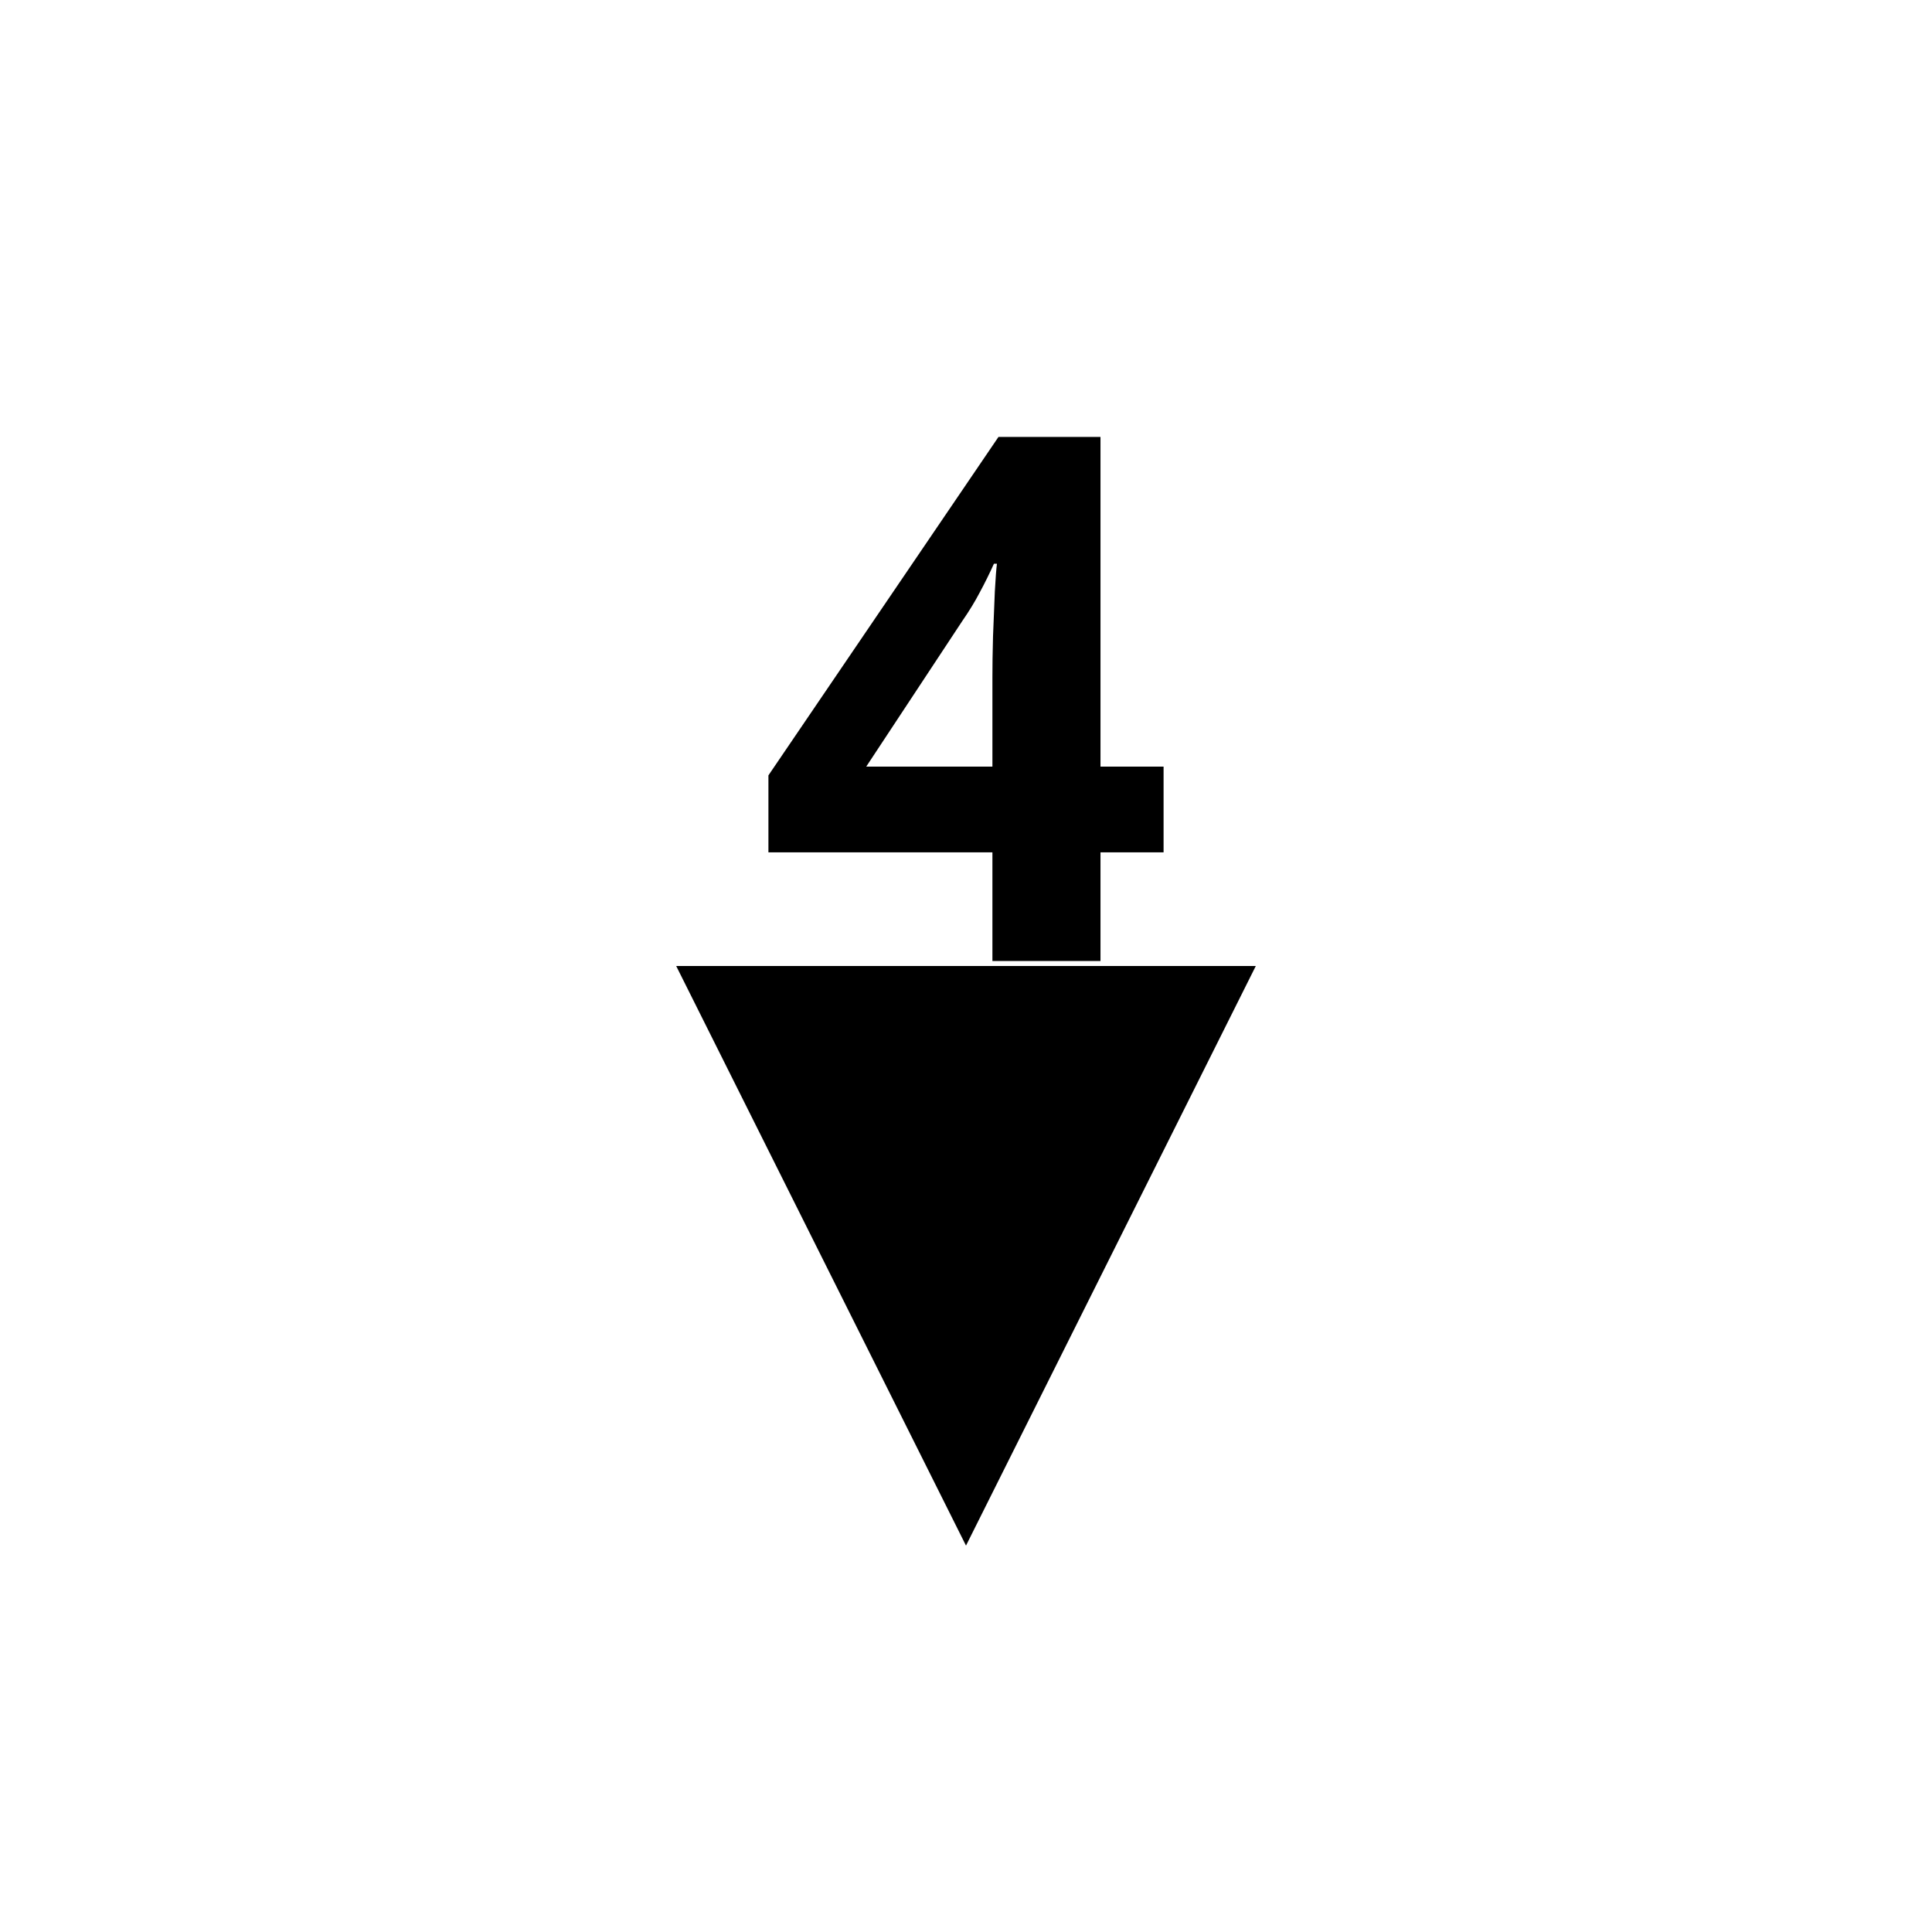
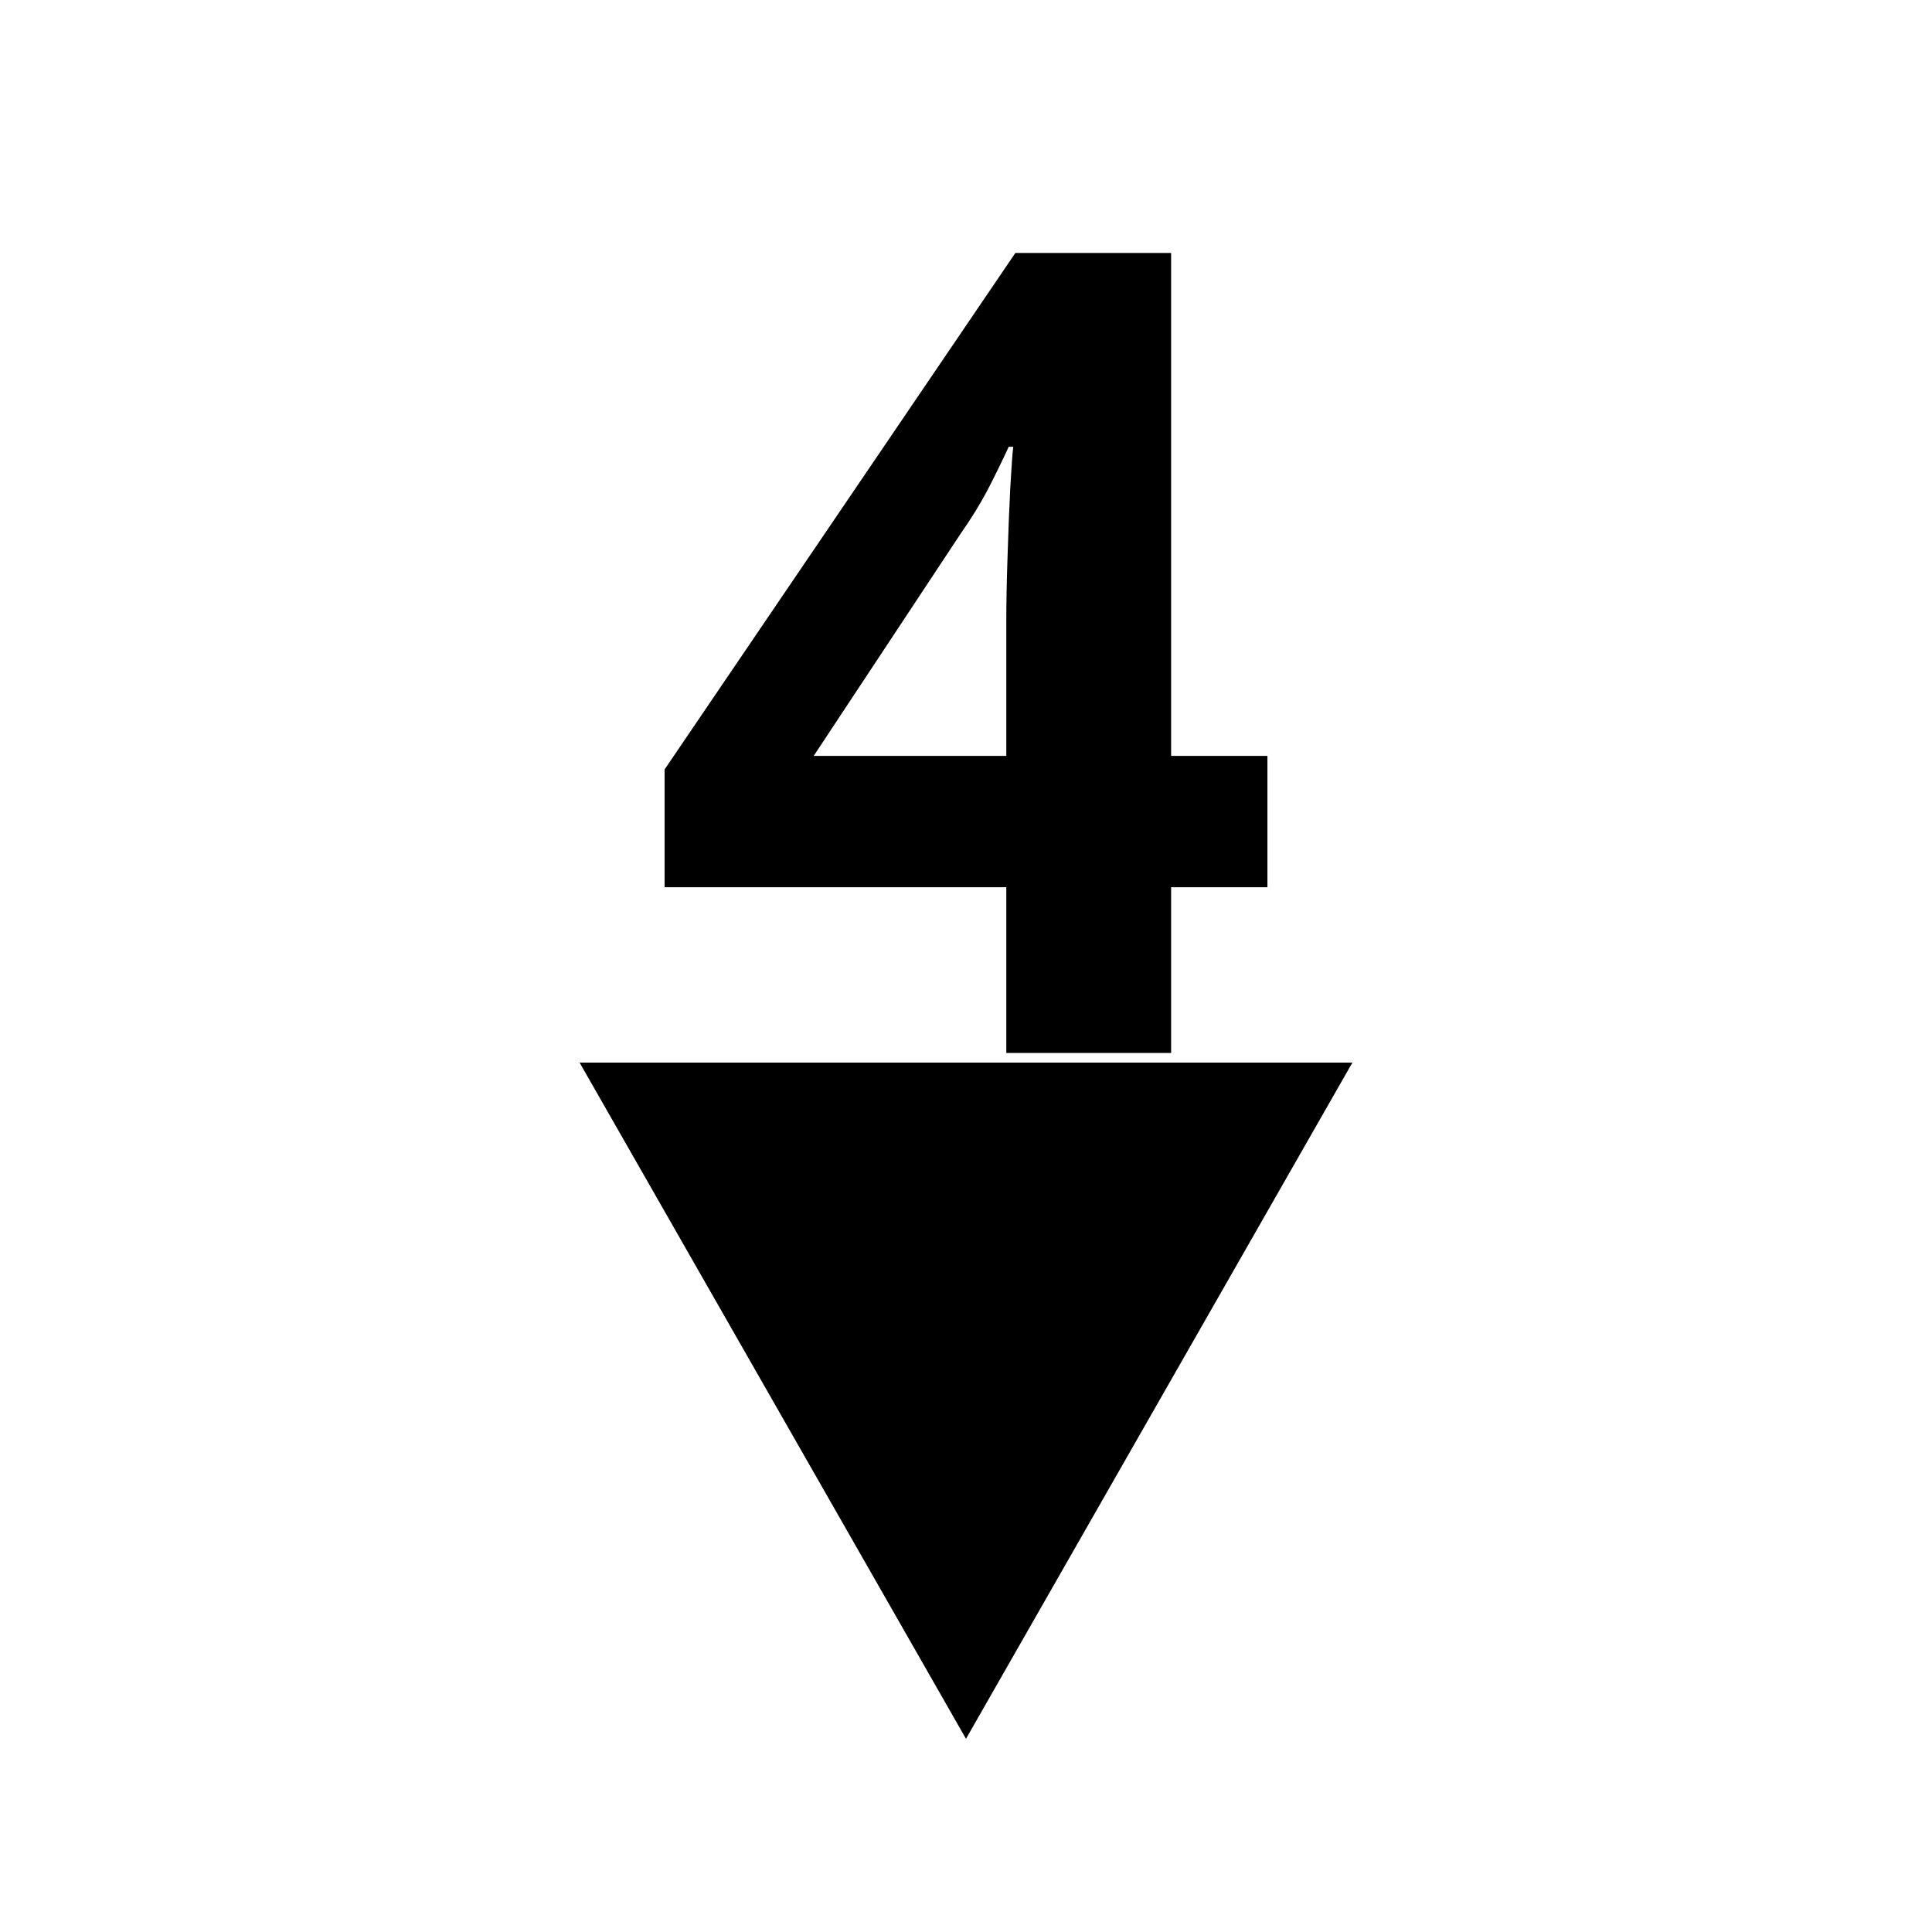
<svg xmlns="http://www.w3.org/2000/svg" xml:space="preserve" style="shape-rendering:geometricPrecision; text-rendering:geometricPrecision; image-rendering:optimizeQuality; fill-rule:evenodd; clip-rule:evenodd" viewBox="0 0 100 100">
  <g id="HM3">
-     <polygon points="35,50 65,50 50,80" style="fill:black;" />
-     <text x="50%" y="35%" text-anchor="middle" dominant-baseline="central" font-family="Amasis MT Medium" letter-spacing="-0.075em" font-size="38" font-style="normal" font-weight="550" style="stroke: none; fill: rgb(0,0,0);">4</text>
+     <circle style="fill: rgb(255, 255, 255); fill-rule: nonzero; opacity: 0.2; " cx="50%" cy="50%" r="45%" />
+     <polygon points="30,55 70,55 50,90" style="fill:black;" />
+     <text x="50%" y="32%" text-anchor="middle" dominant-baseline="central" font-family="Amasis MT Medium" letter-spacing="0em" font-size="58" font-style="normal" font-weight="550" style="stroke: none; fill: rgb(0,0,0);">4</text>
  </g>
</svg>
